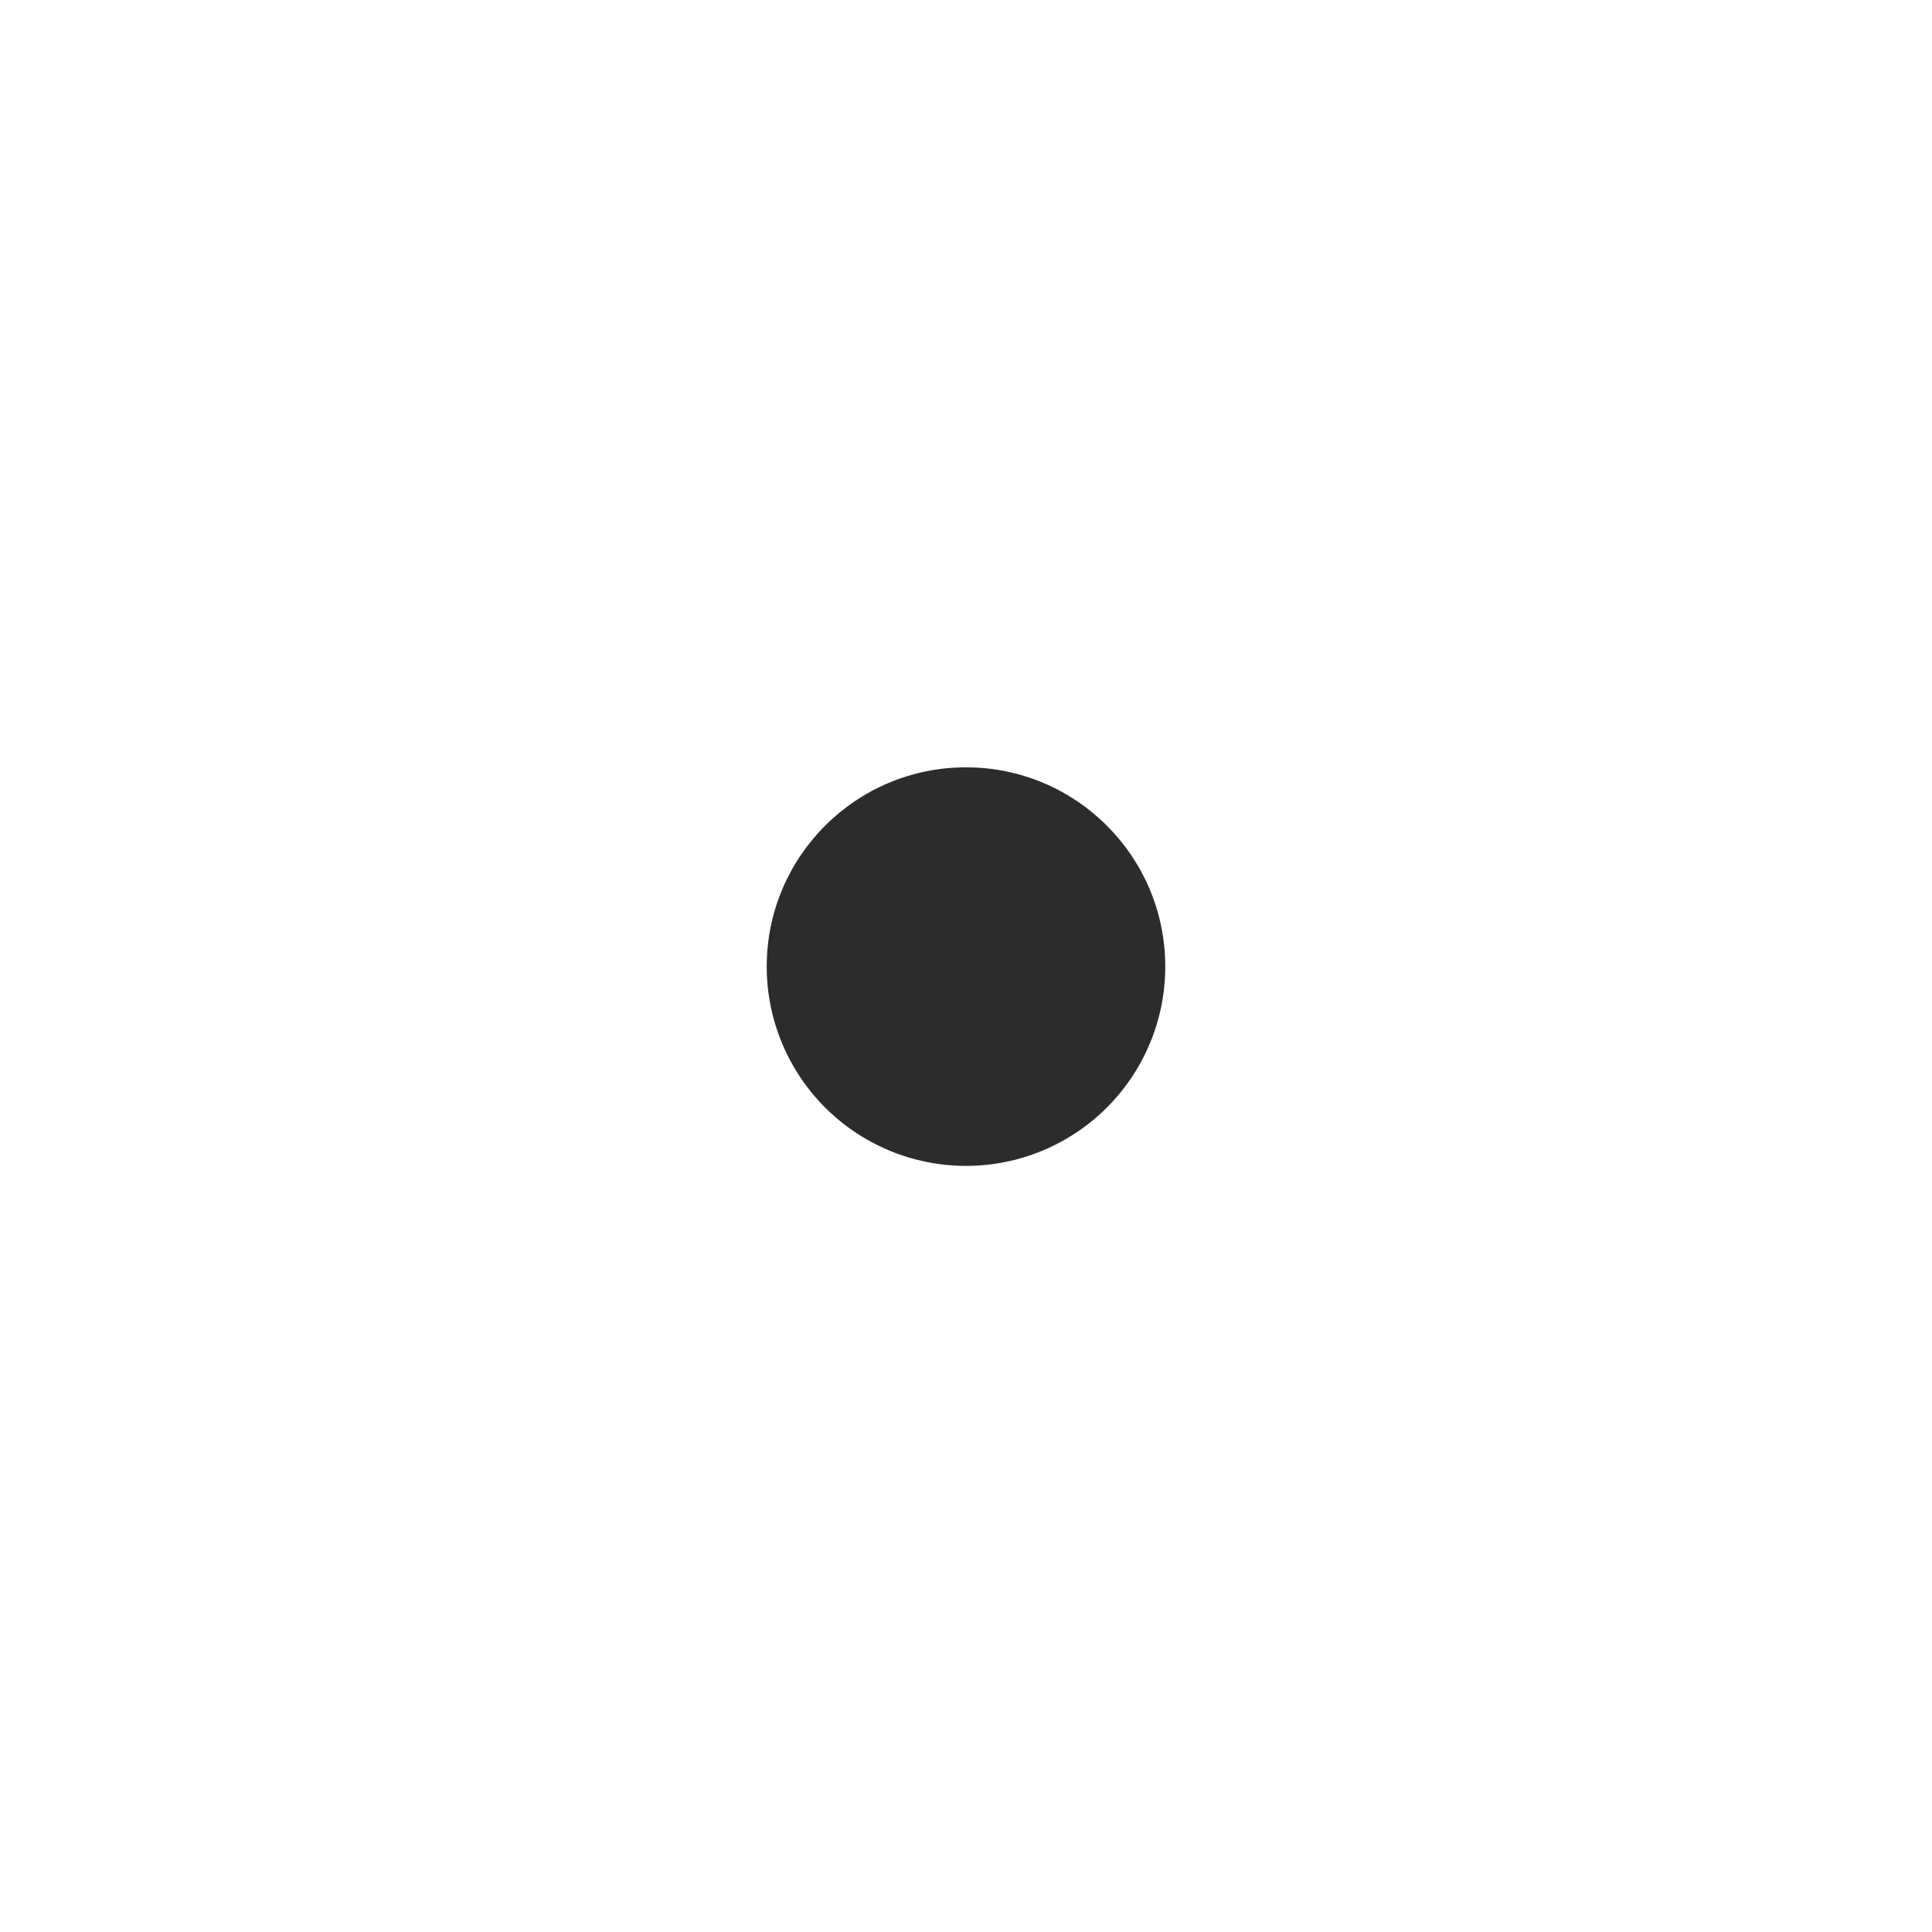
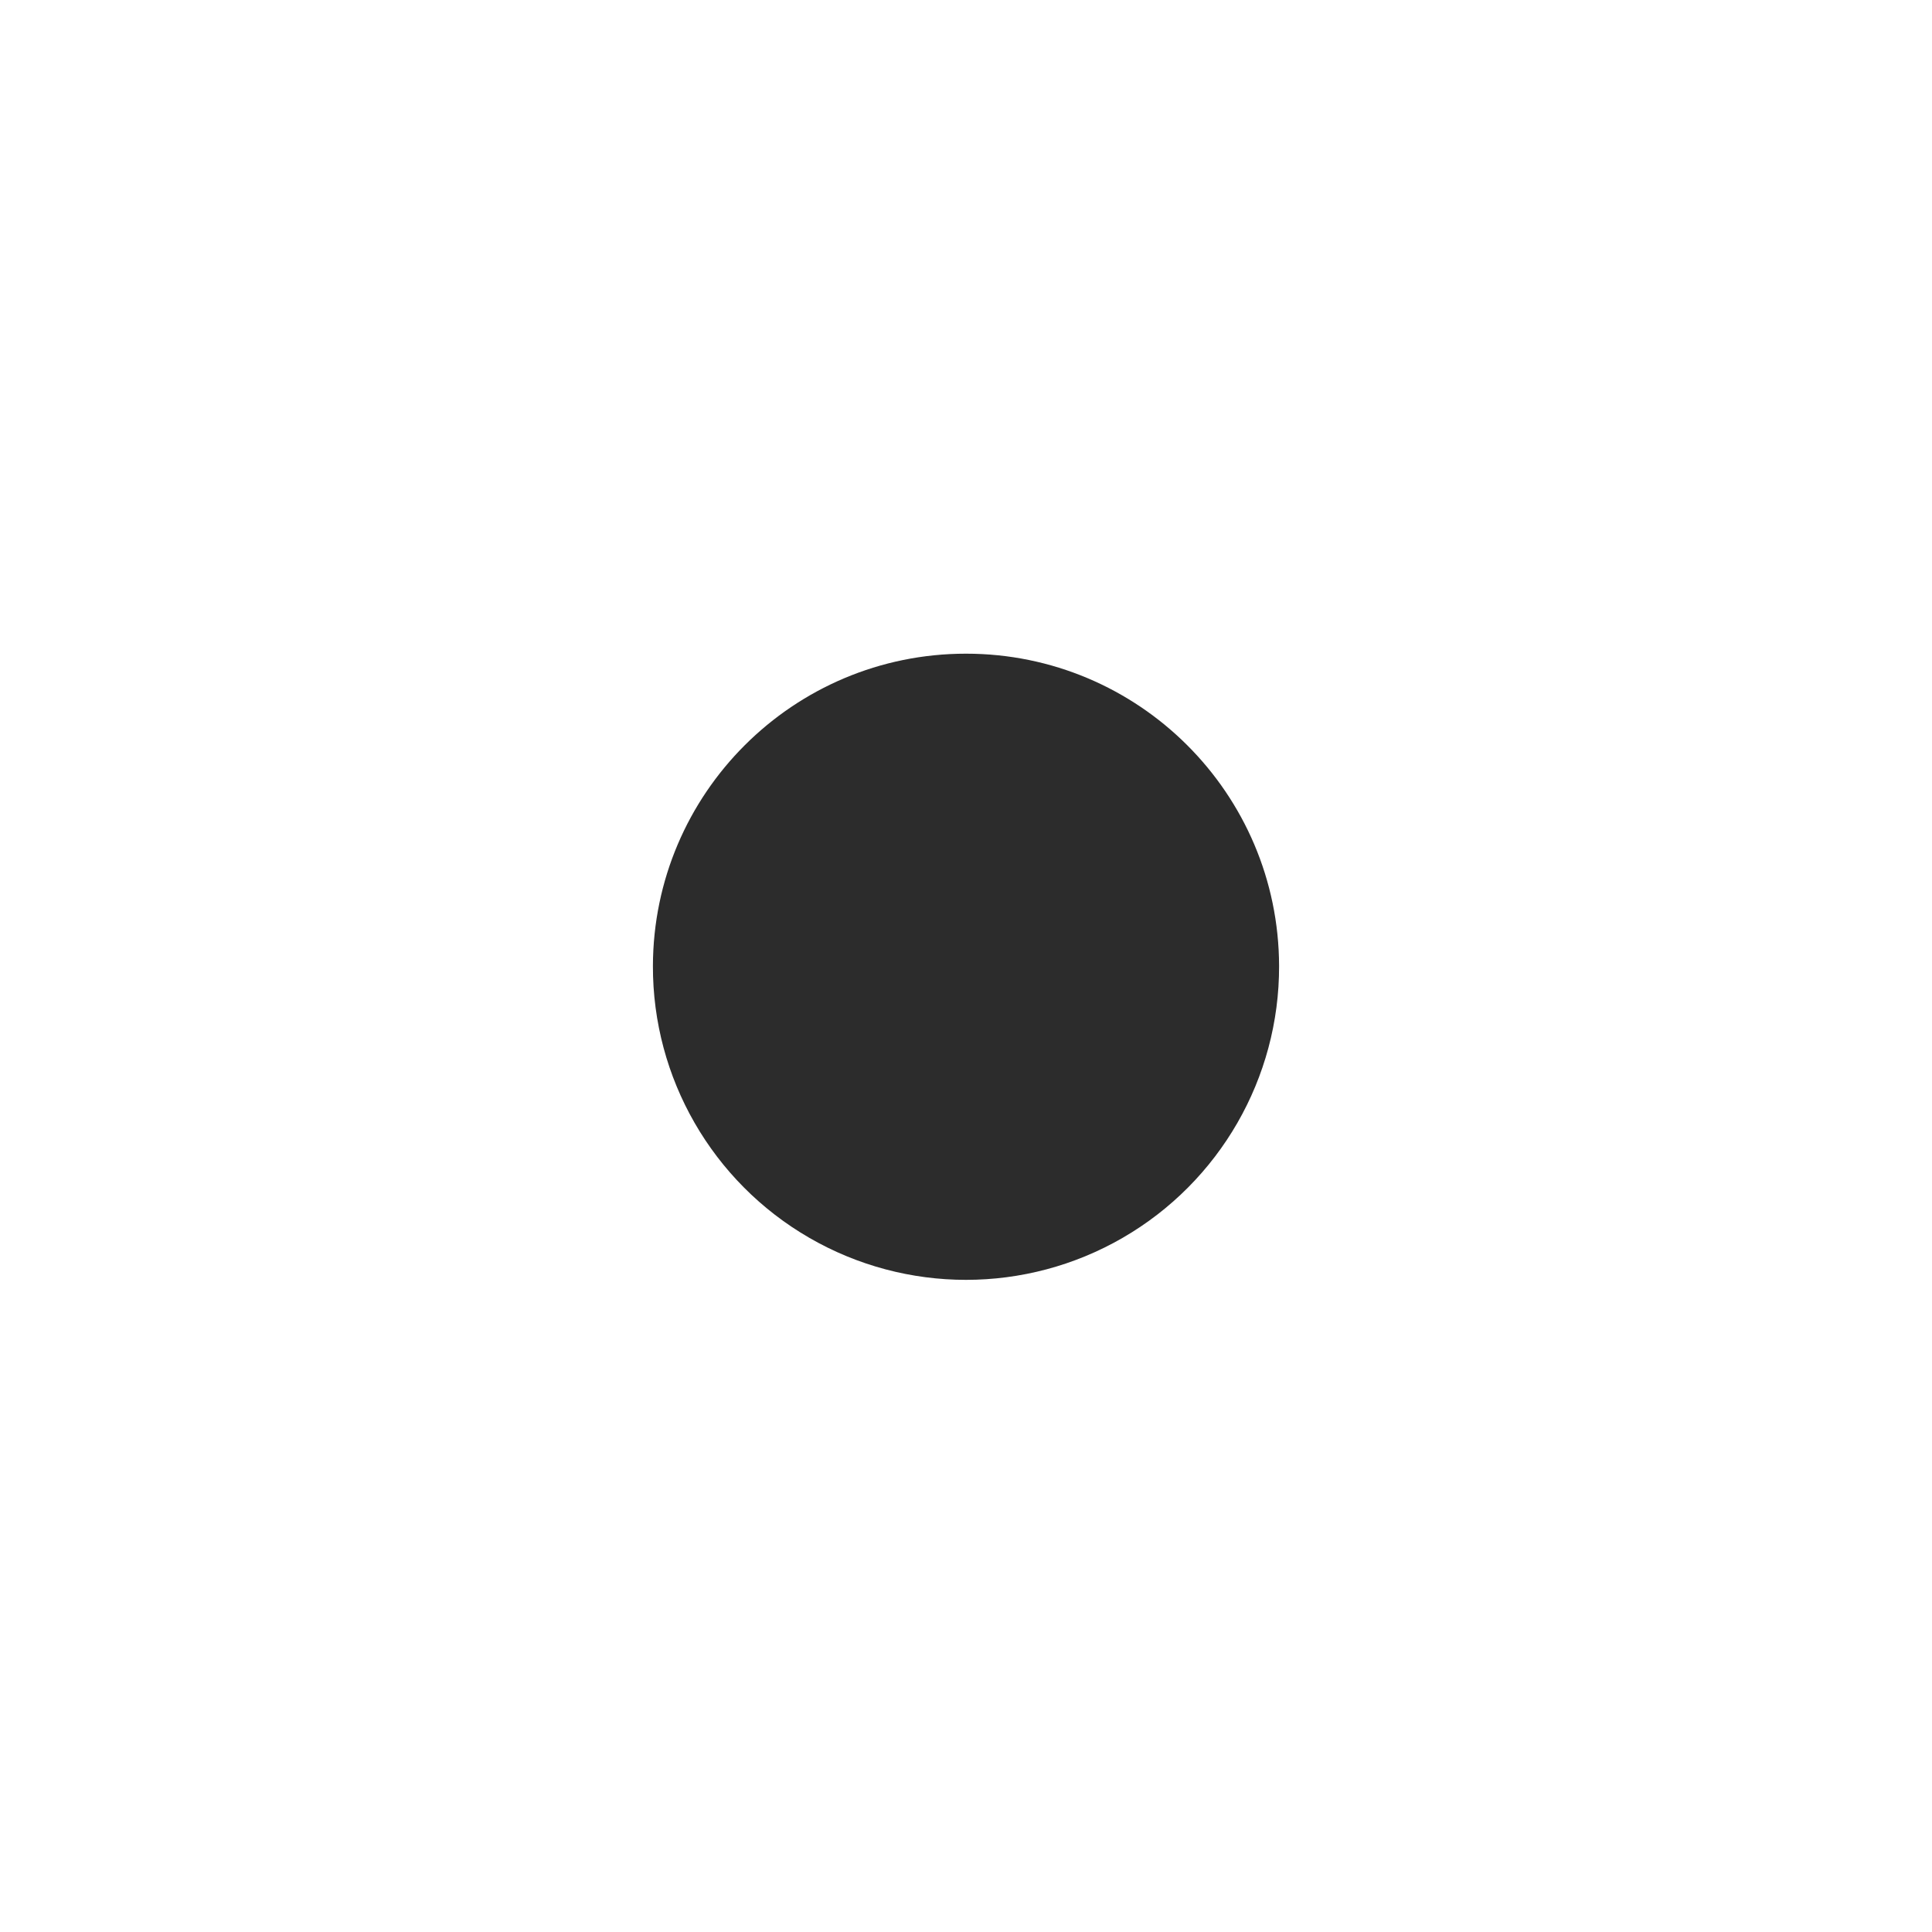
- <svg xmlns="http://www.w3.org/2000/svg" t="1696942672302" class="icon" viewBox="0 0 1024 1024" version="1.1" p-id="2553" width="32" height="32">
-   <path d="M406.377 512a105.623 105.623 0 1 0 211.245 0 105.623 105.623 0 0 0-211.245 0z" fill="#2c2c2c" p-id="2554" />
+ <svg xmlns="http://www.w3.org/2000/svg" t="1696943015372" class="icon" viewBox="0 0 1024 1024" version="1.1" p-id="2637" width="32" height="32">
+   <path d="M346.057 512a165.943 165.943 0 1 0 331.885 0 165.943 165.943 0 0 0-331.885 0z" fill="#2c2c2c" p-id="2638" />
</svg>
